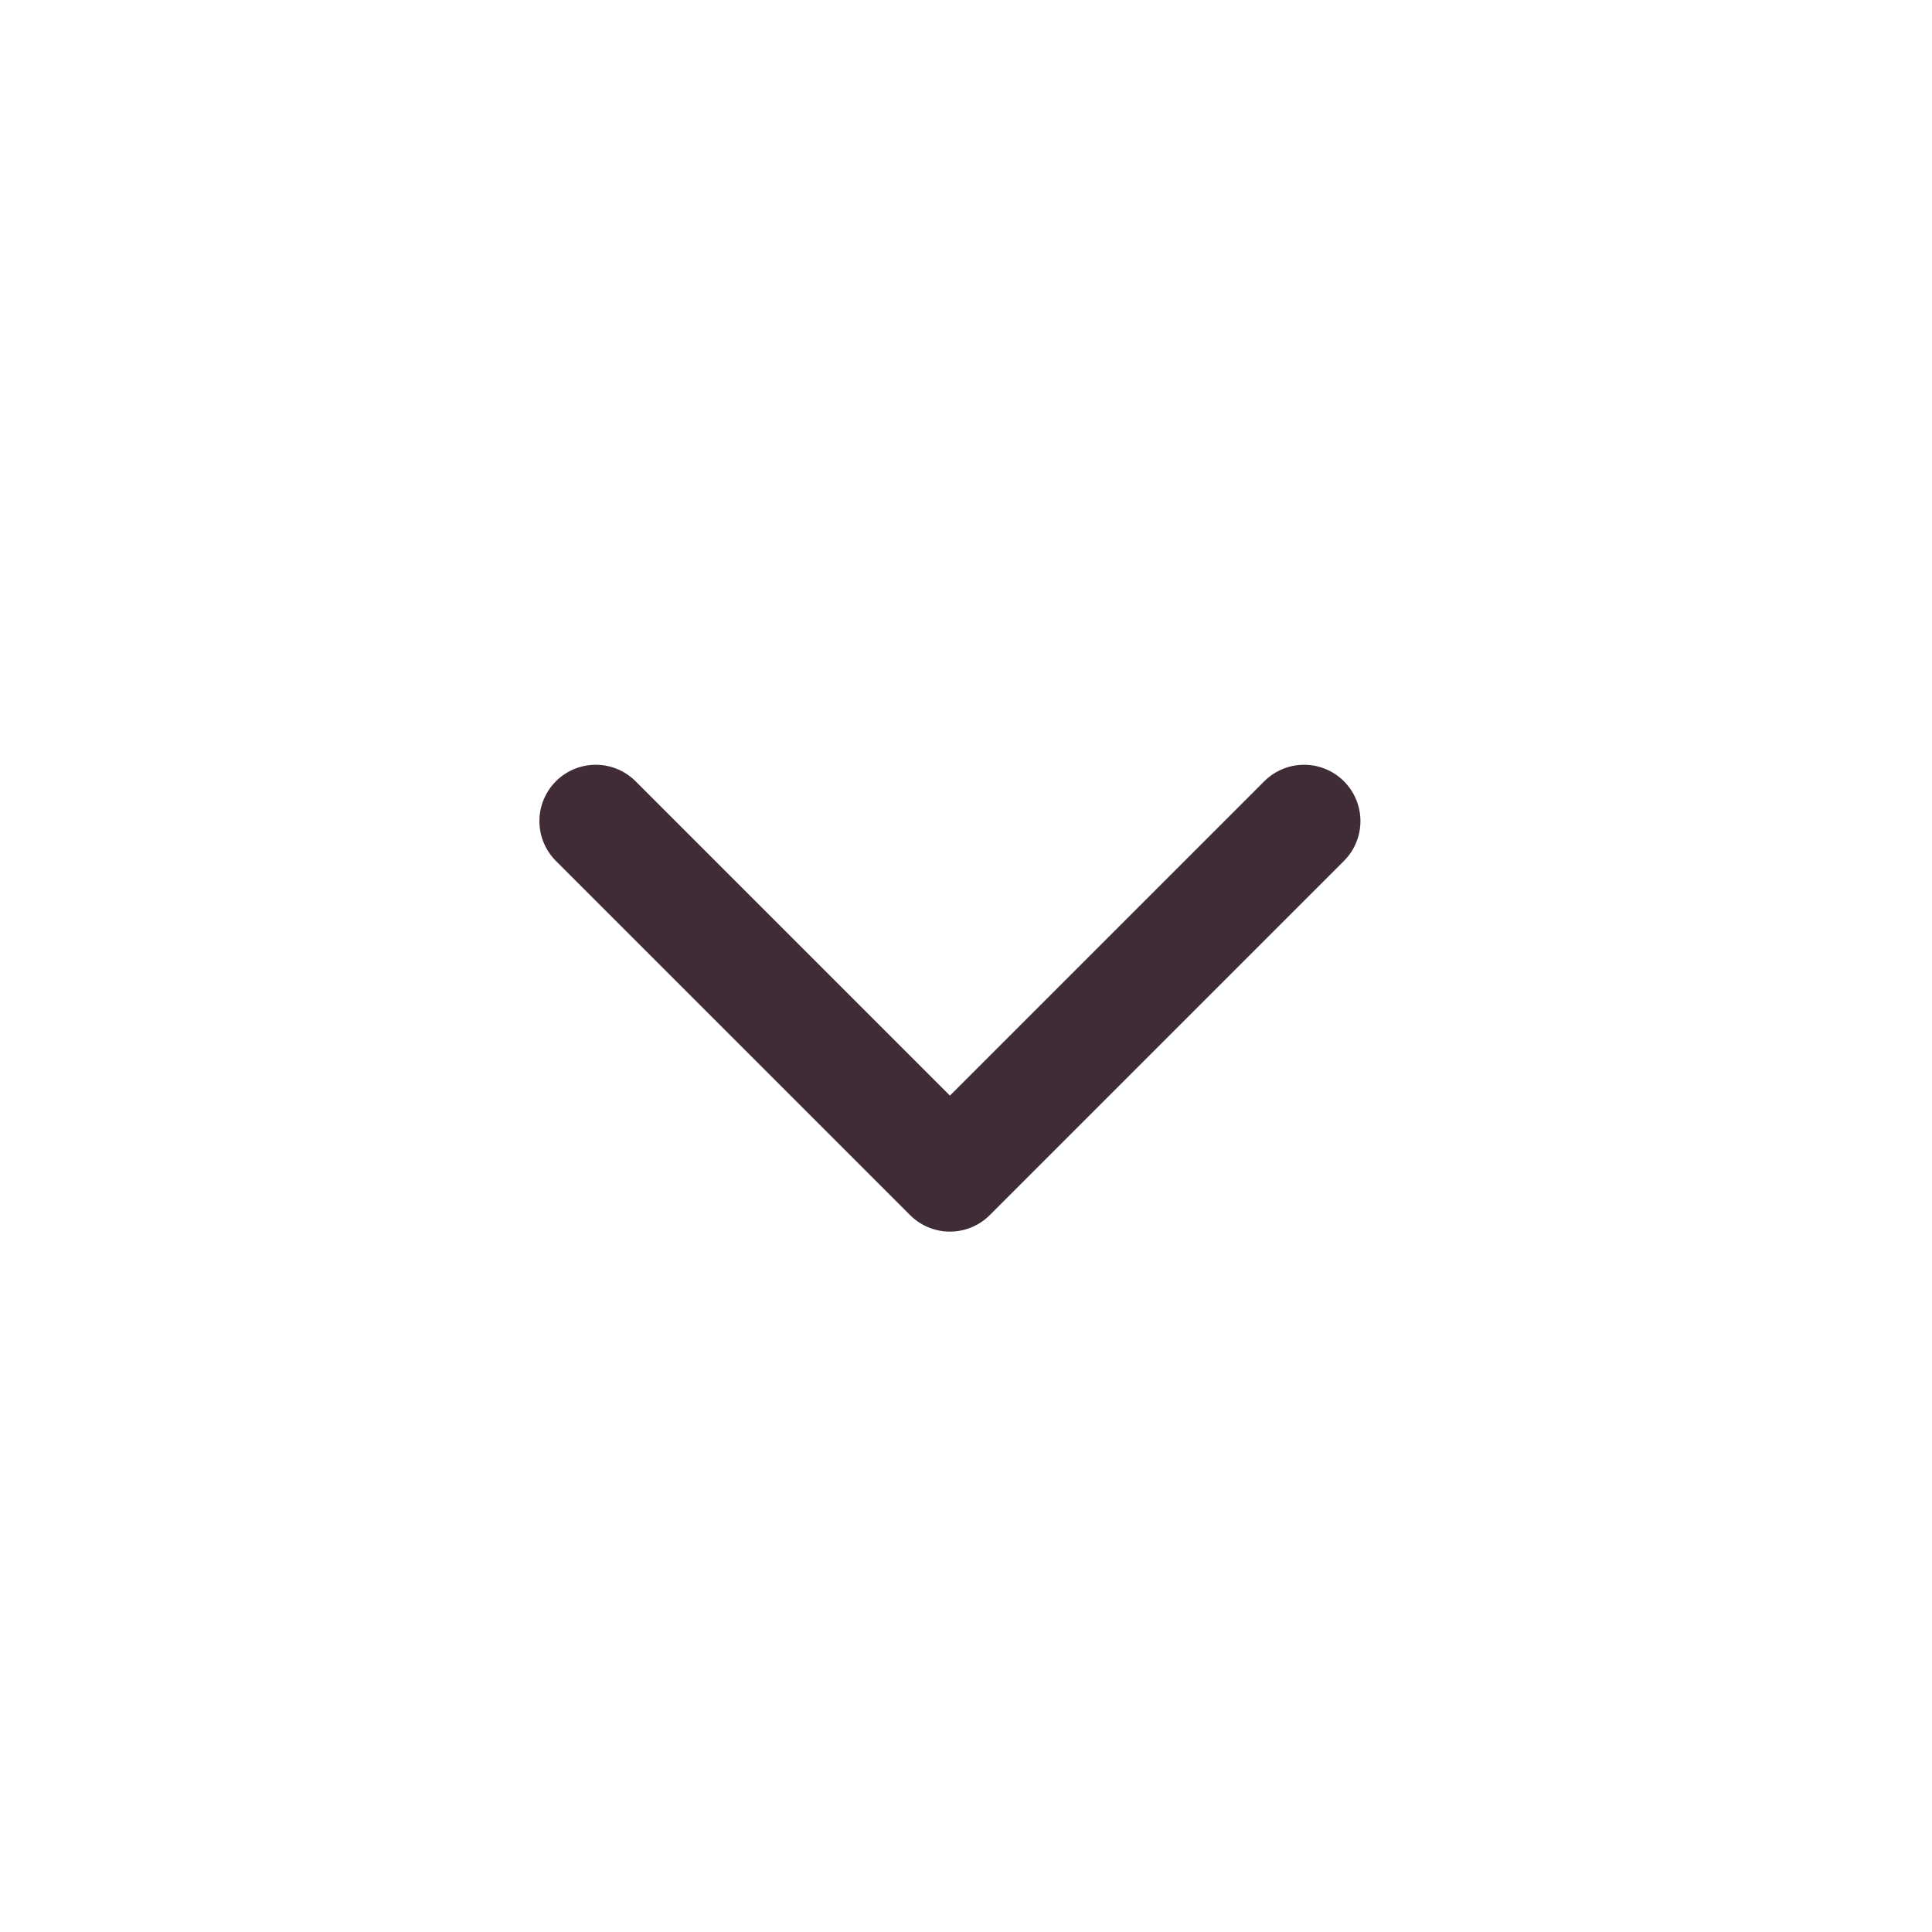
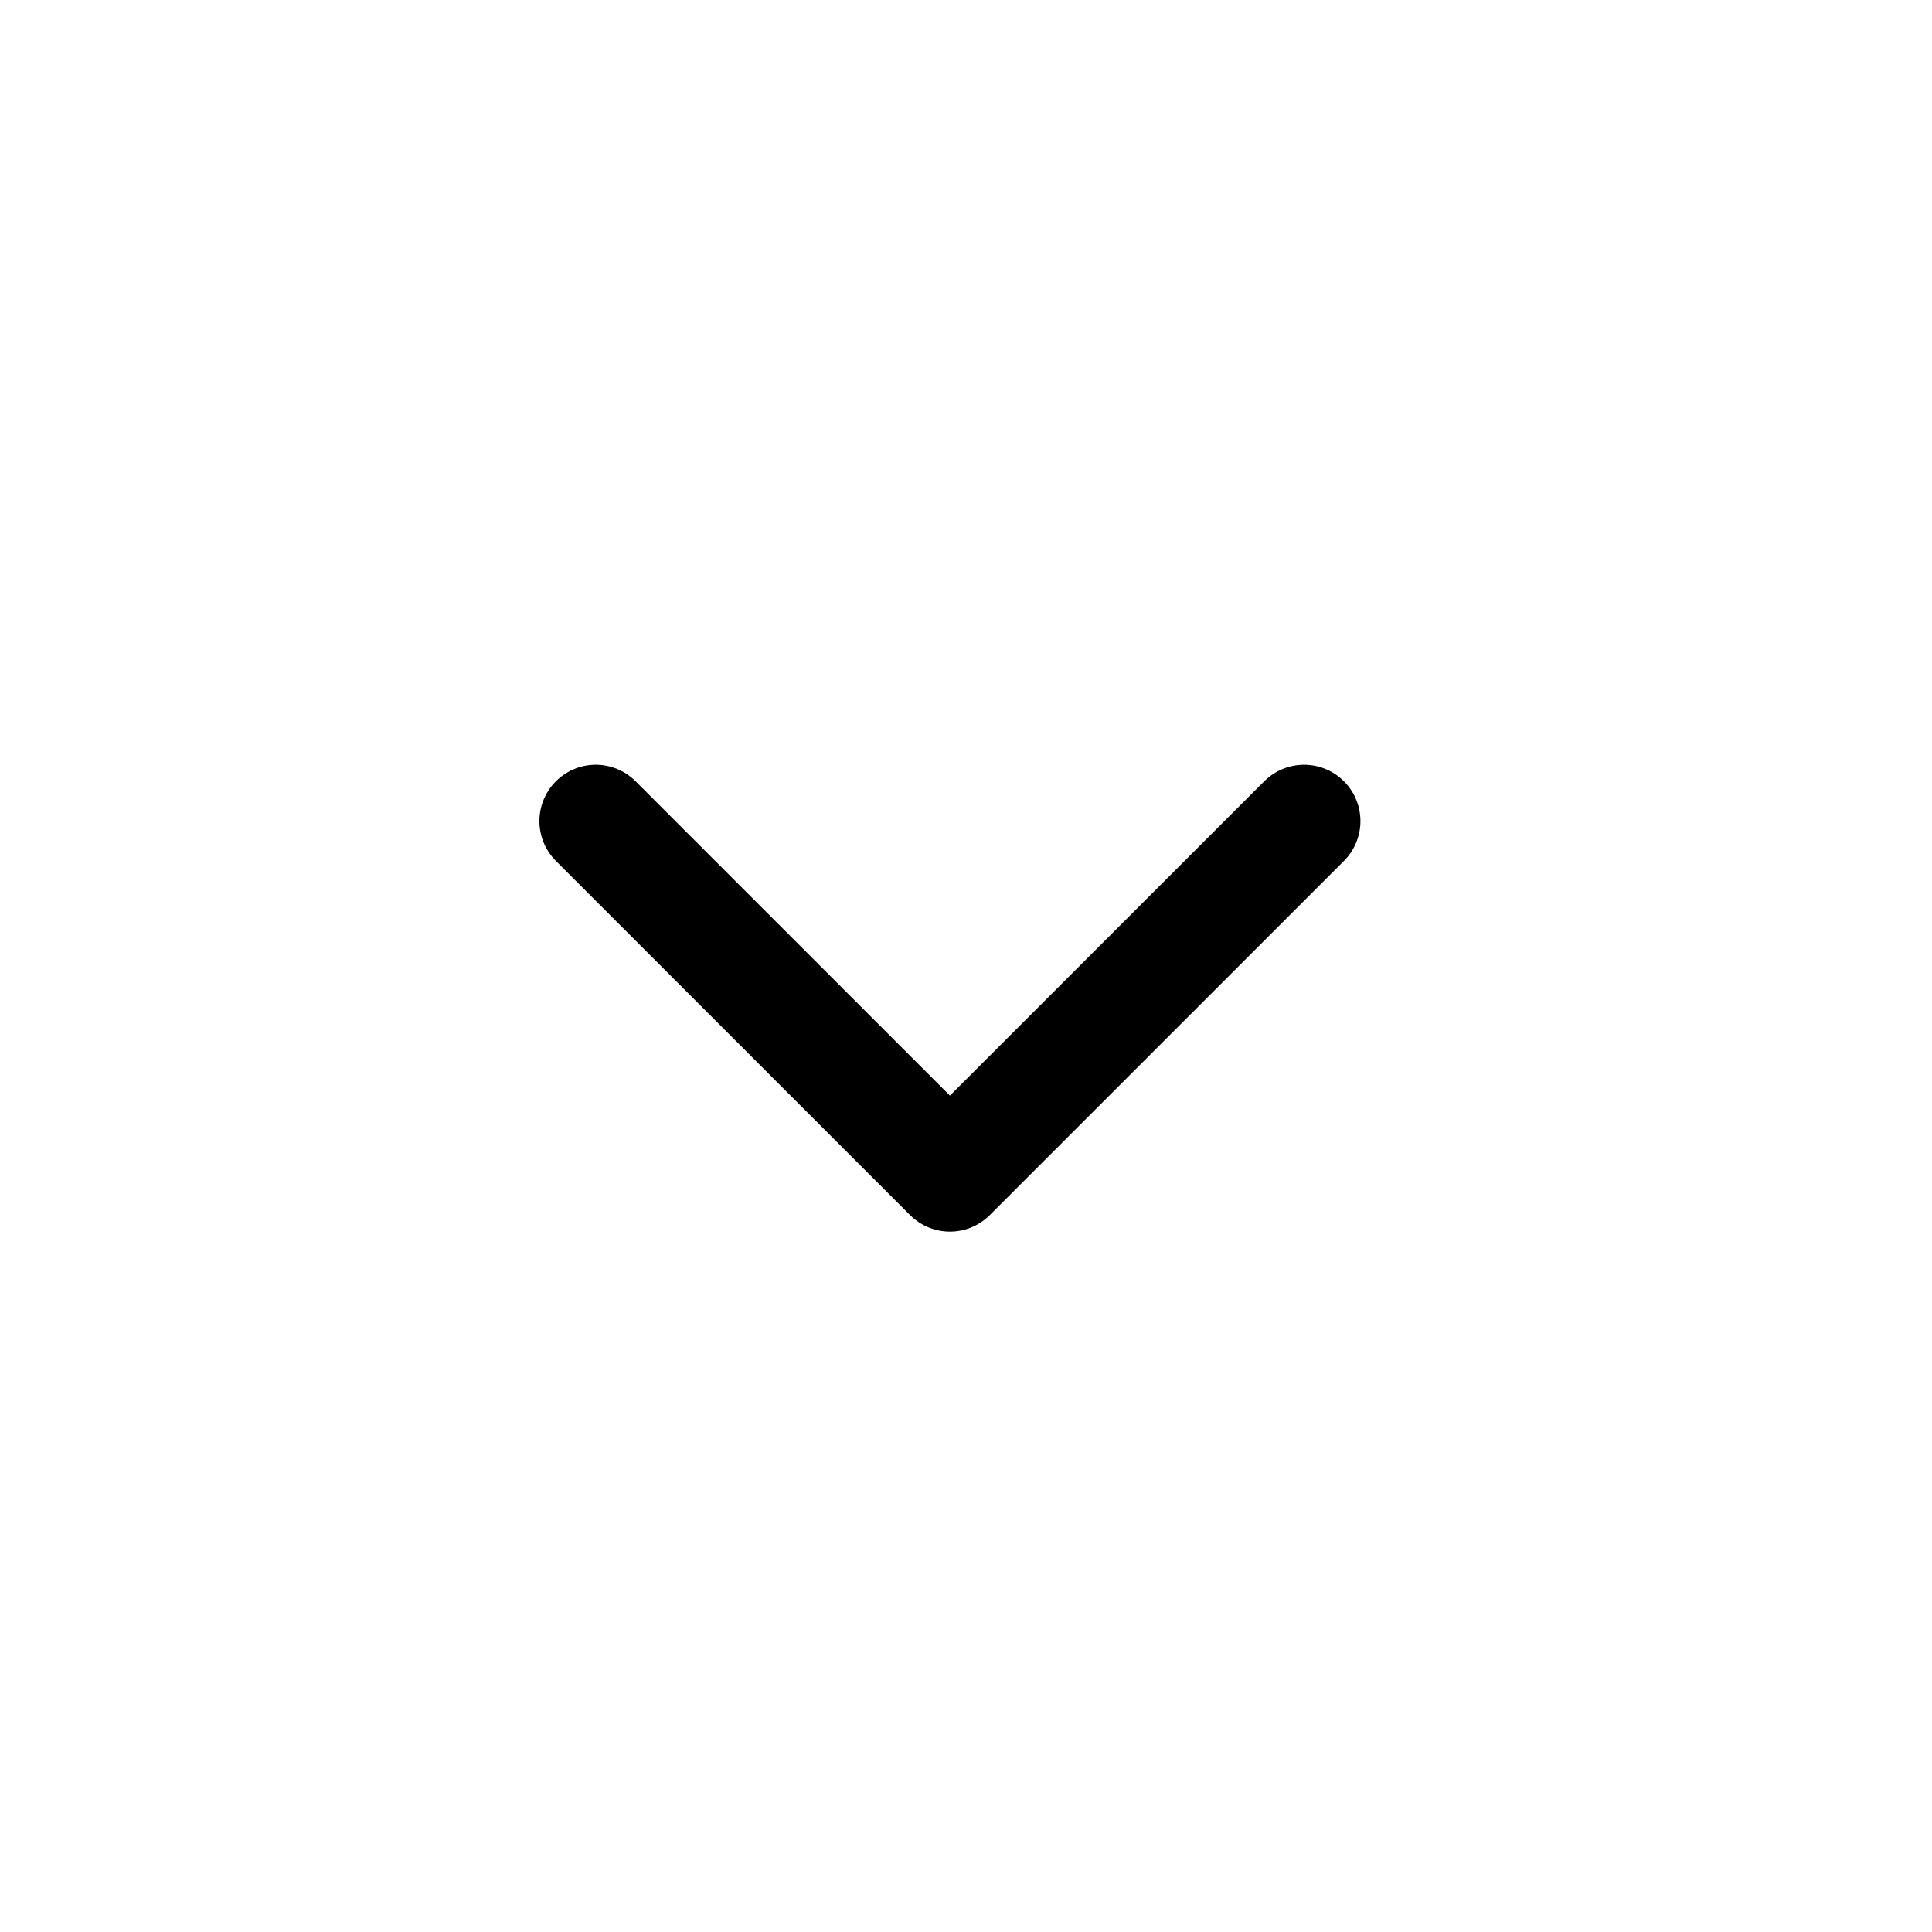
<svg xmlns="http://www.w3.org/2000/svg" width="31" height="31" fill="none">
-   <path stroke="#402C36" stroke-linecap="round" stroke-linejoin="round" stroke-width="1.808" d="m20.925 13.175-5.683 5.683-5.683-5.683" />
+   <path stroke="currentcolor" stroke-linecap="round" stroke-linejoin="round" stroke-width="1.808" d="m20.925 13.175-5.683 5.683-5.683-5.683" />
</svg>
